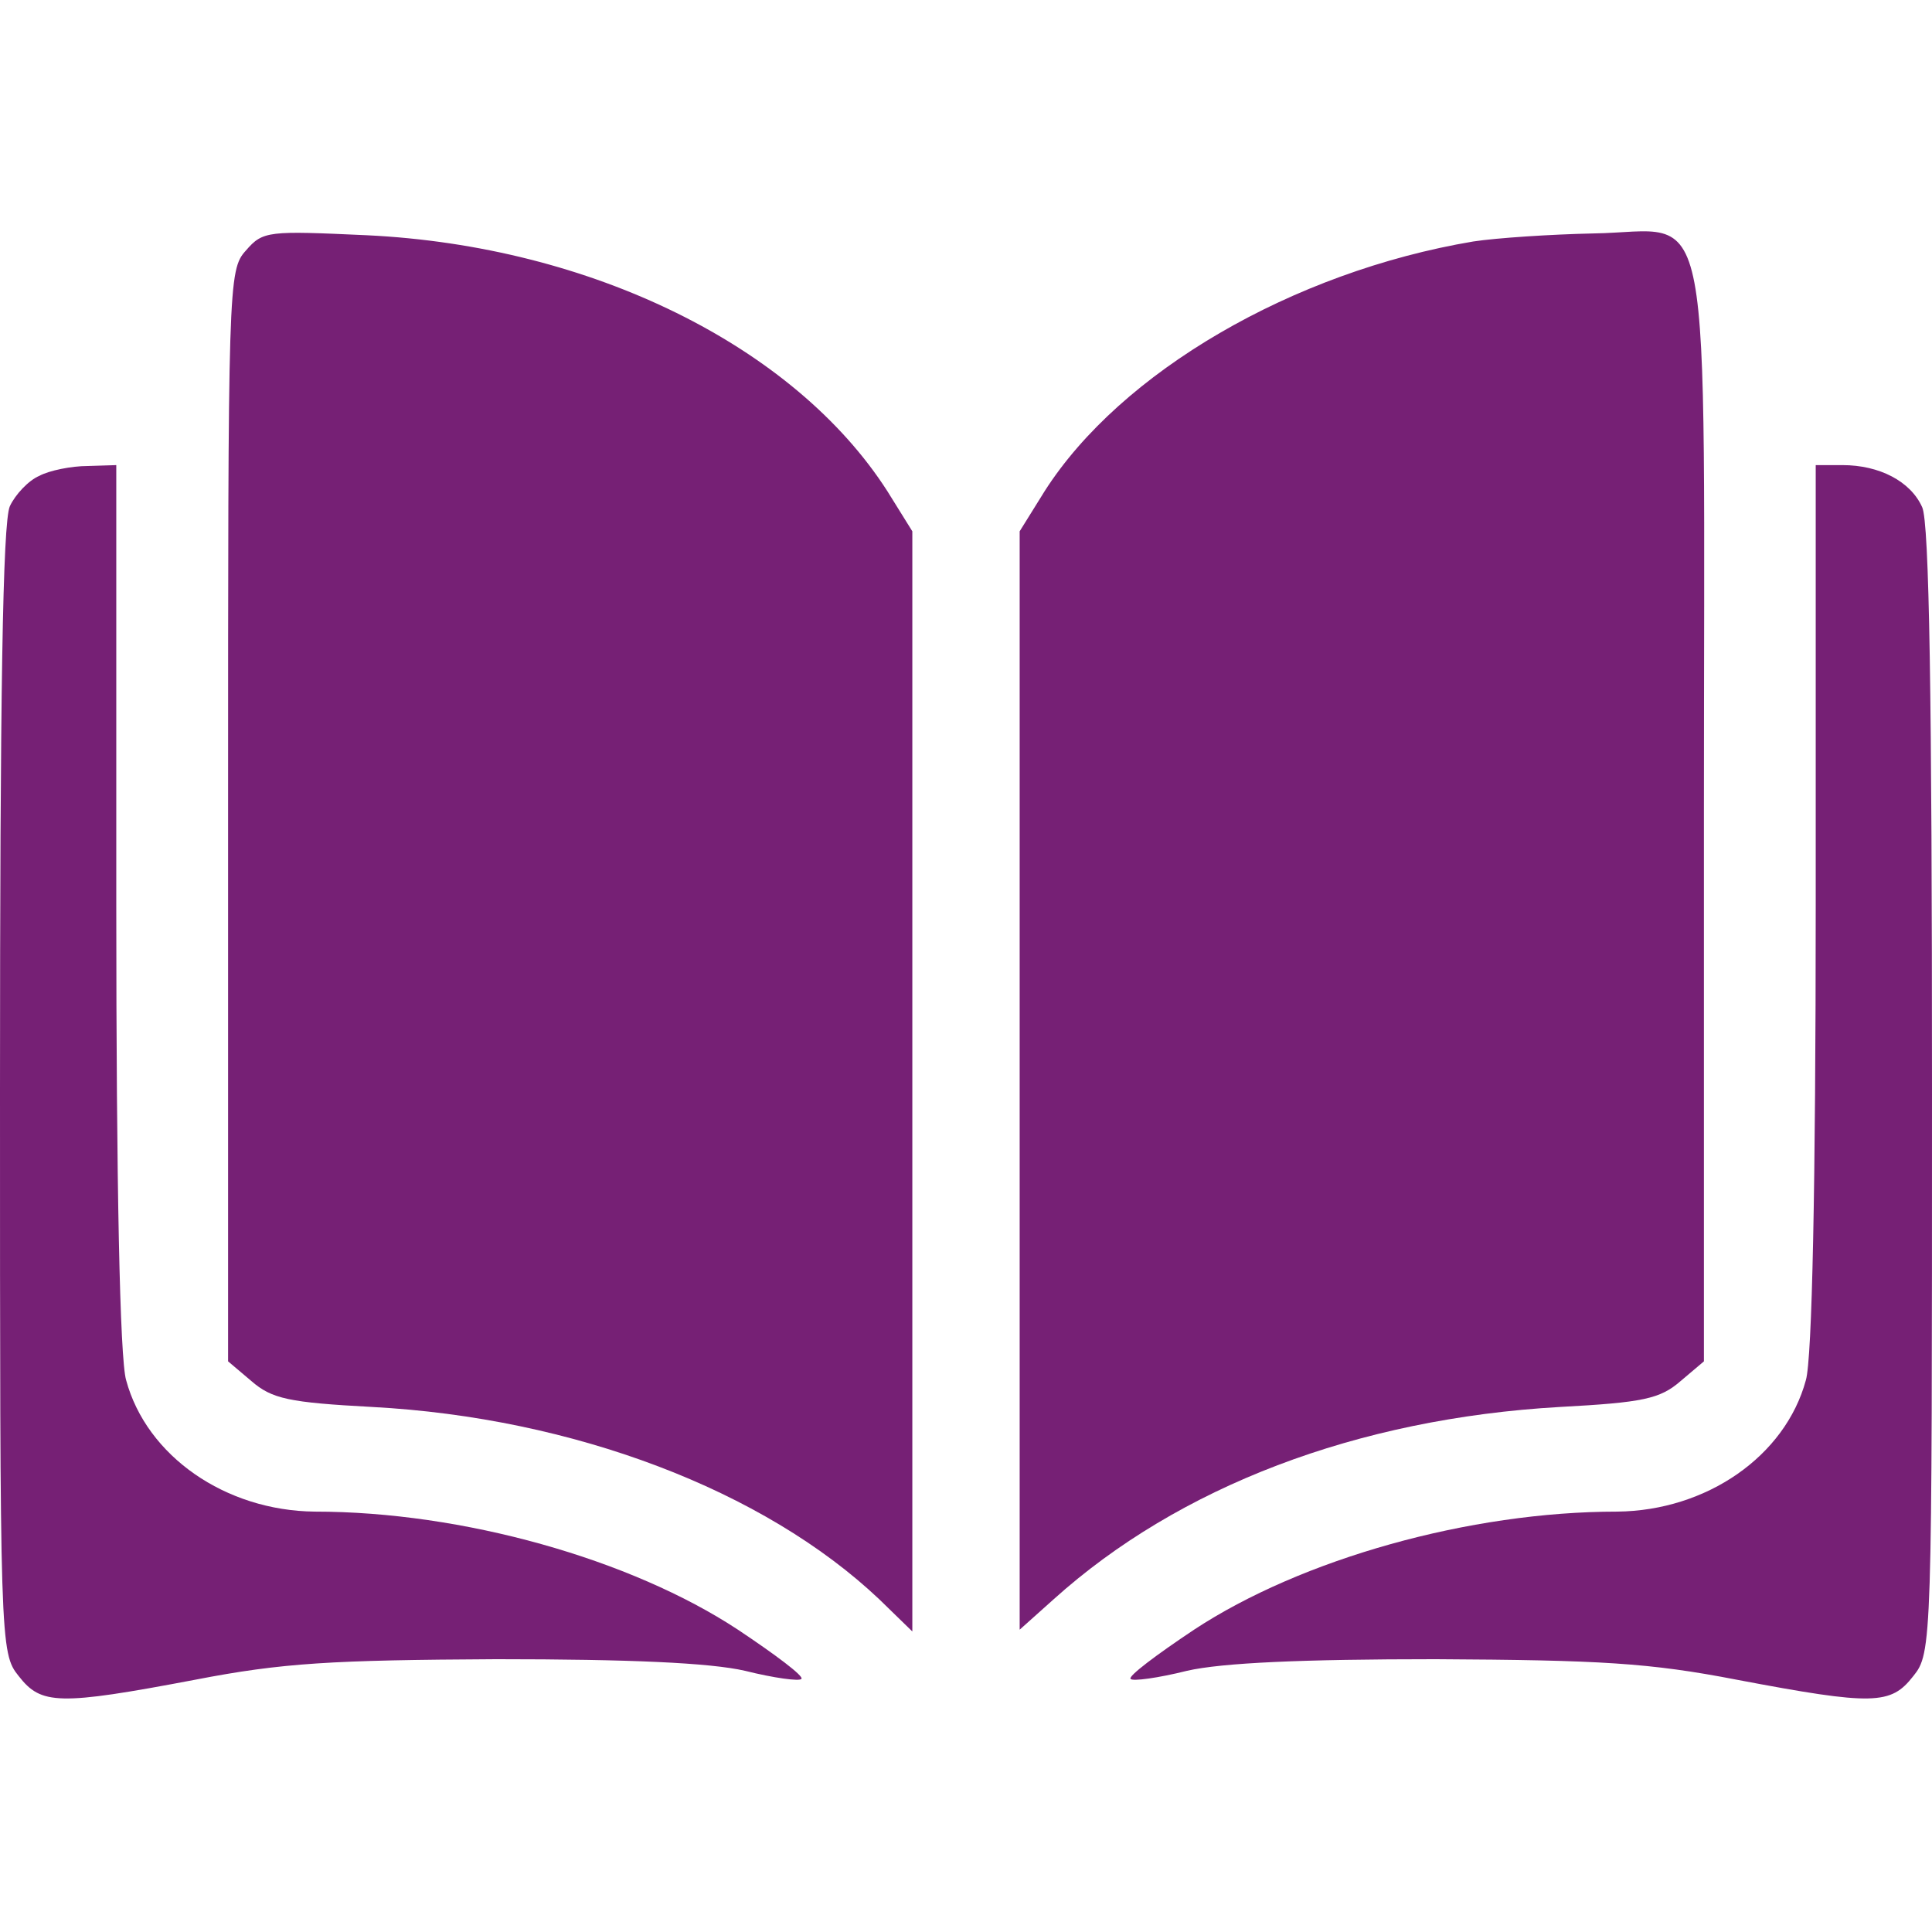
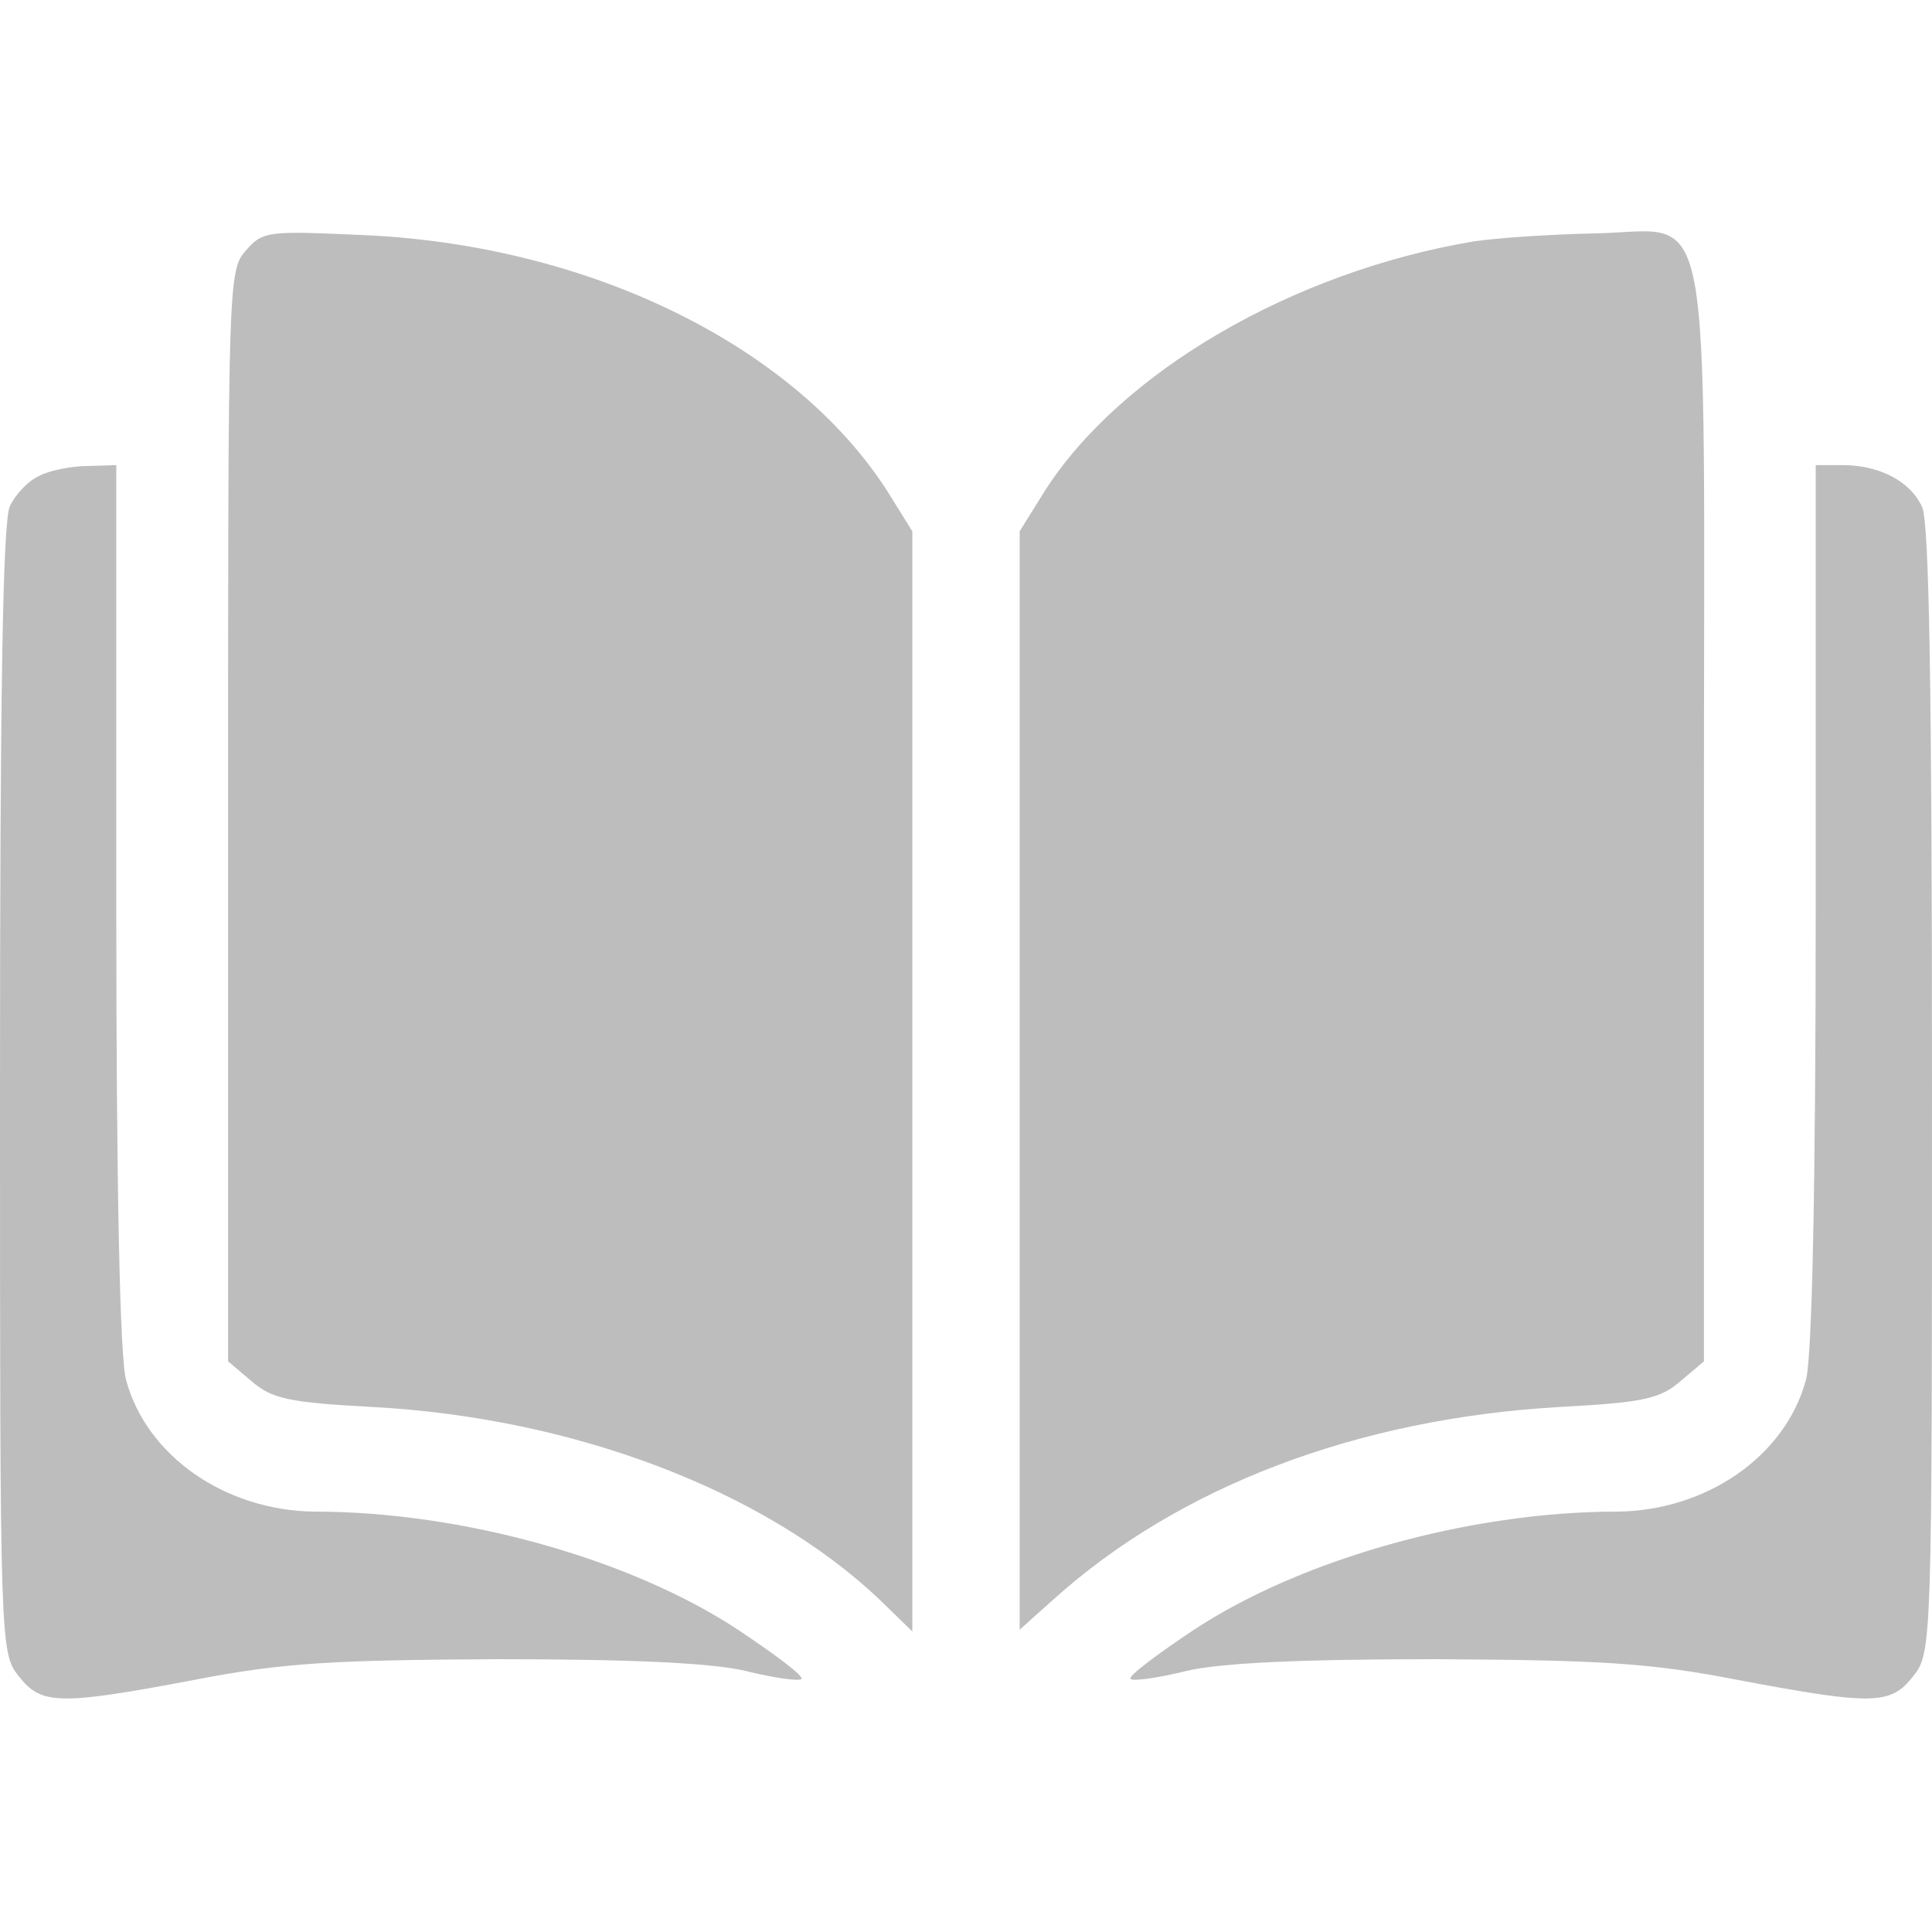
<svg xmlns="http://www.w3.org/2000/svg" viewBox="0 0 216 216">
-   <g fill="#762075">
+   <g fill="#BDBDBD">
    <path d="M27.5 28c-2 2.2-2 3.6-2 63.2v61l2.6 2.2c2.3 2 4.2 2.4 13.5 2.9 22.5 1.2 43.8 9.3 56.7 21.5l3.7 3.6v-123l-2.8-4.5C88.8 38.7 66.1 27.5 41 26.3c-11-.5-11.6-.5-13.5 1.7m137.2-1c-20.2 3.4-39.4 14.6-47.9 27.9l-2.8 4.5v122.8l3.8-3.4c14-12.6 33.9-20.2 56.6-21.5 9.3-.5 11.2-.9 13.5-2.9l2.6-2.2v-61c0-71.9 1.3-65.3-12.4-65.1-4.7.1-10.8.5-13.4.9" />
    <path d="M4.4 53.2c-1.2.5-2.7 2.1-3.3 3.4C.3 58.4 0 77.9 0 121.9c0 62 0 62.9 2.1 65.5 2.5 3.2 4.4 3.3 19.7.4 9.8-1.9 15.3-2.2 33.7-2.3 14.9 0 23.9.4 27.8 1.3 3.2.8 6.1 1.2 6.3.9.3-.3-2.9-2.7-7.1-5.5-12-7.9-30.8-13.2-47.3-13.2-10-.1-18.8-6.2-21.1-14.7-.7-2.4-1.1-21.8-1.1-53.1V52l-3.2.1c-1.8 0-4.3.5-5.4 1.1m198.6 48c0 31.3-.4 50.7-1.1 53.1-2.3 8.5-11.1 14.6-21.1 14.7-16.5 0-35.3 5.3-47.3 13.2-4.2 2.8-7.4 5.2-7.1 5.5.2.3 3.1-.1 6.3-.9 3.9-.9 12.9-1.3 27.8-1.3 18.4.1 23.9.4 33.7 2.3 15.3 2.9 17.2 2.8 19.7-.4 2.1-2.6 2.1-3.5 2.1-65.5 0-43.9-.3-63.5-1.1-65.2-1.3-2.9-4.8-4.7-8.9-4.7h-3z" />
  </g>
</svg>
